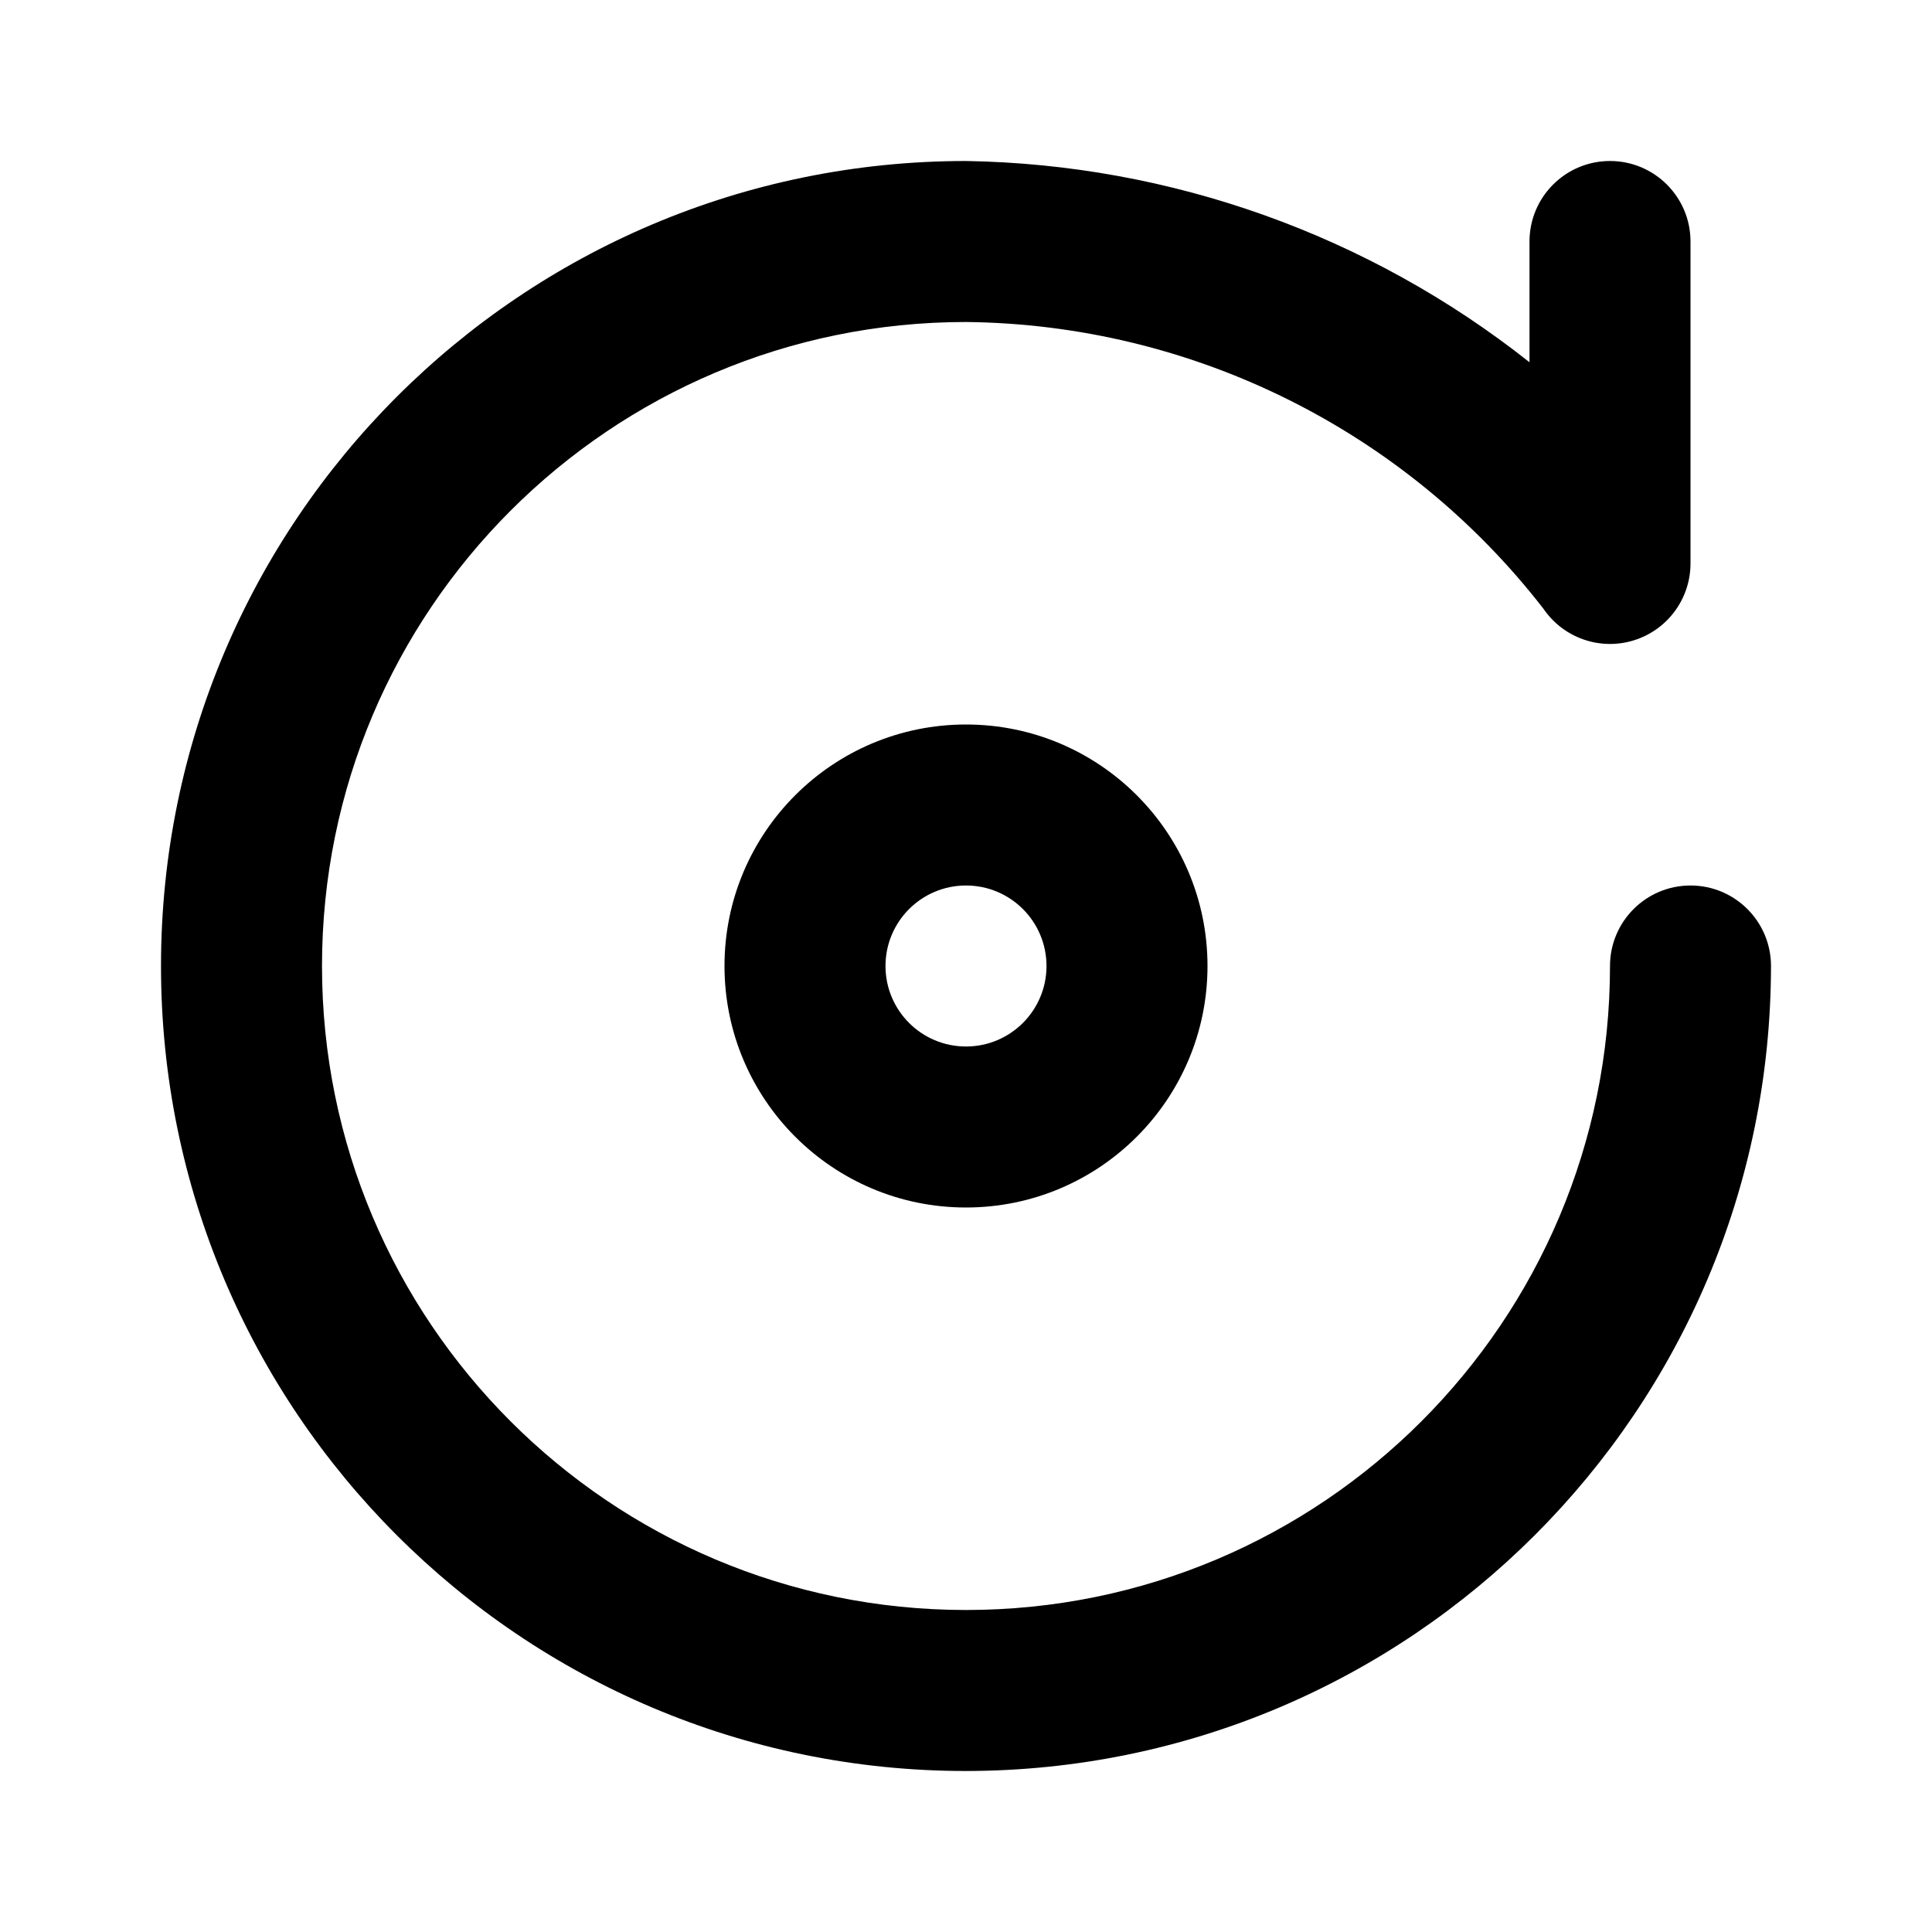
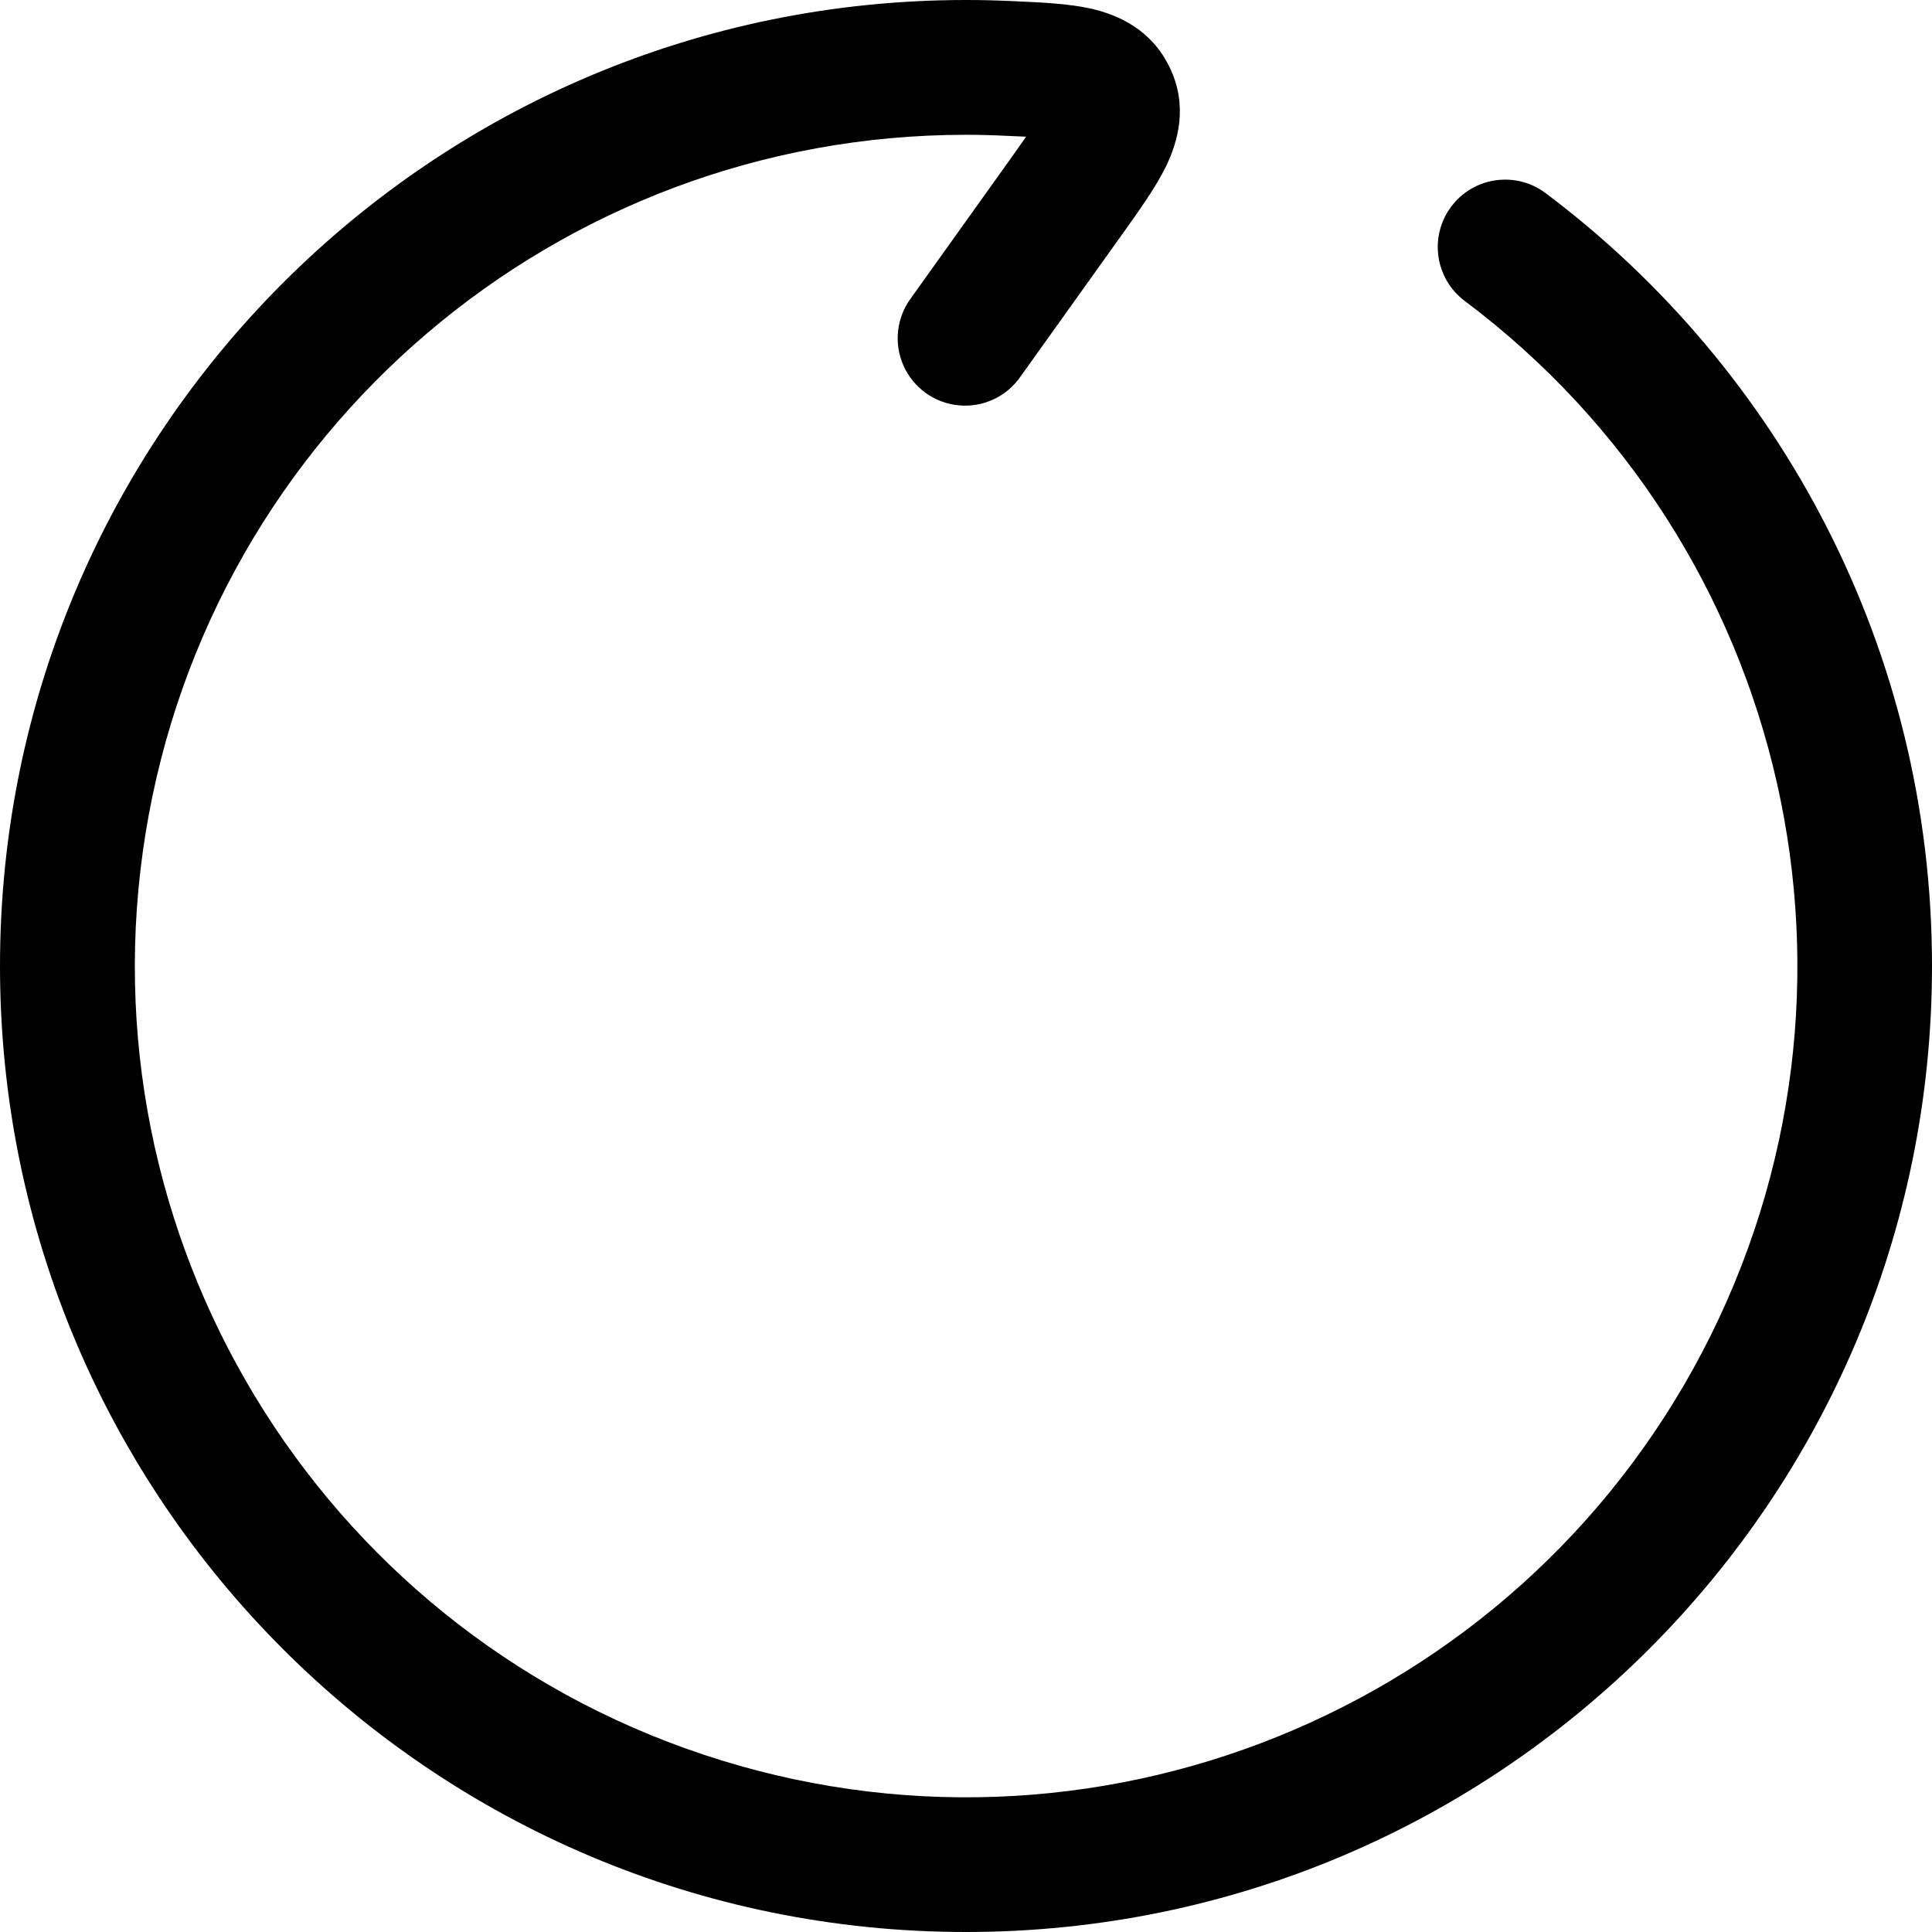
- <svg xmlns="http://www.w3.org/2000/svg" viewBox="0 0 24 24" class="icon" aria-hidden="true">
-   <g transform="matrix(-1,0,0,1,24,0)">
-     <path fill="currentColor" d="M12 22A10.01 10.01 0 0 1 2 12a1 1 0 0 1 2 0 8 8 0 1 0 8-8 9.2 9.2 0 0 0-7.174 3.563A1 1 0 0 1 3 7V3a1 1 0 0 1 2 0v1.5A11.58 11.58 0 0 1 12 2a10 10 0 0 1 0 20" />
-     <path fill="currentColor" d="M12 15a3 3 0 1 1 3-3 3 3 0 0 1-3 3m0-4a1 1 0 1 0 1 1 1 1 0 0 0-1-1" />
-   </g>
+ <svg xmlns="http://www.w3.org/2000/svg" viewBox="0 0 21.5 21.5" class="icon" aria-hidden="true">
+   <path fill="currentColor" fill-rule="evenodd" clip-rule="evenodd" transform="translate(-1.25,-1.25)" d="m 12,2.75 a 9.25,9.25 0 1 0 5.55,1.849 0.75,0.75 0 0 1 0.9,-1.2 c 2.61,1.96 4.3,5.084 4.3,8.601 0,5.937 -4.813,10.75 -10.75,10.75 C 6.063,22.75 1.25,17.937 1.25,12 1.25,6.063 6.063,1.25 12,1.25 q 0.254,0 0.506,0.012 l 0.049,0.002 c 0.286,0.013 0.593,0.027 0.84,0.083 0.304,0.07 0.669,0.234 0.87,0.65 0.21,0.43 0.093,0.831 -0.04,1.106 -0.115,0.235 -0.302,0.495 -0.482,0.748 L 13.714,3.891 12.61,5.436 A 0.75,0.75 0 1 1 11.39,4.564 L 12.494,3.019 12.669,2.771 12.437,2.761 A 9,9 0 0 0 12,2.75" />
</svg>
